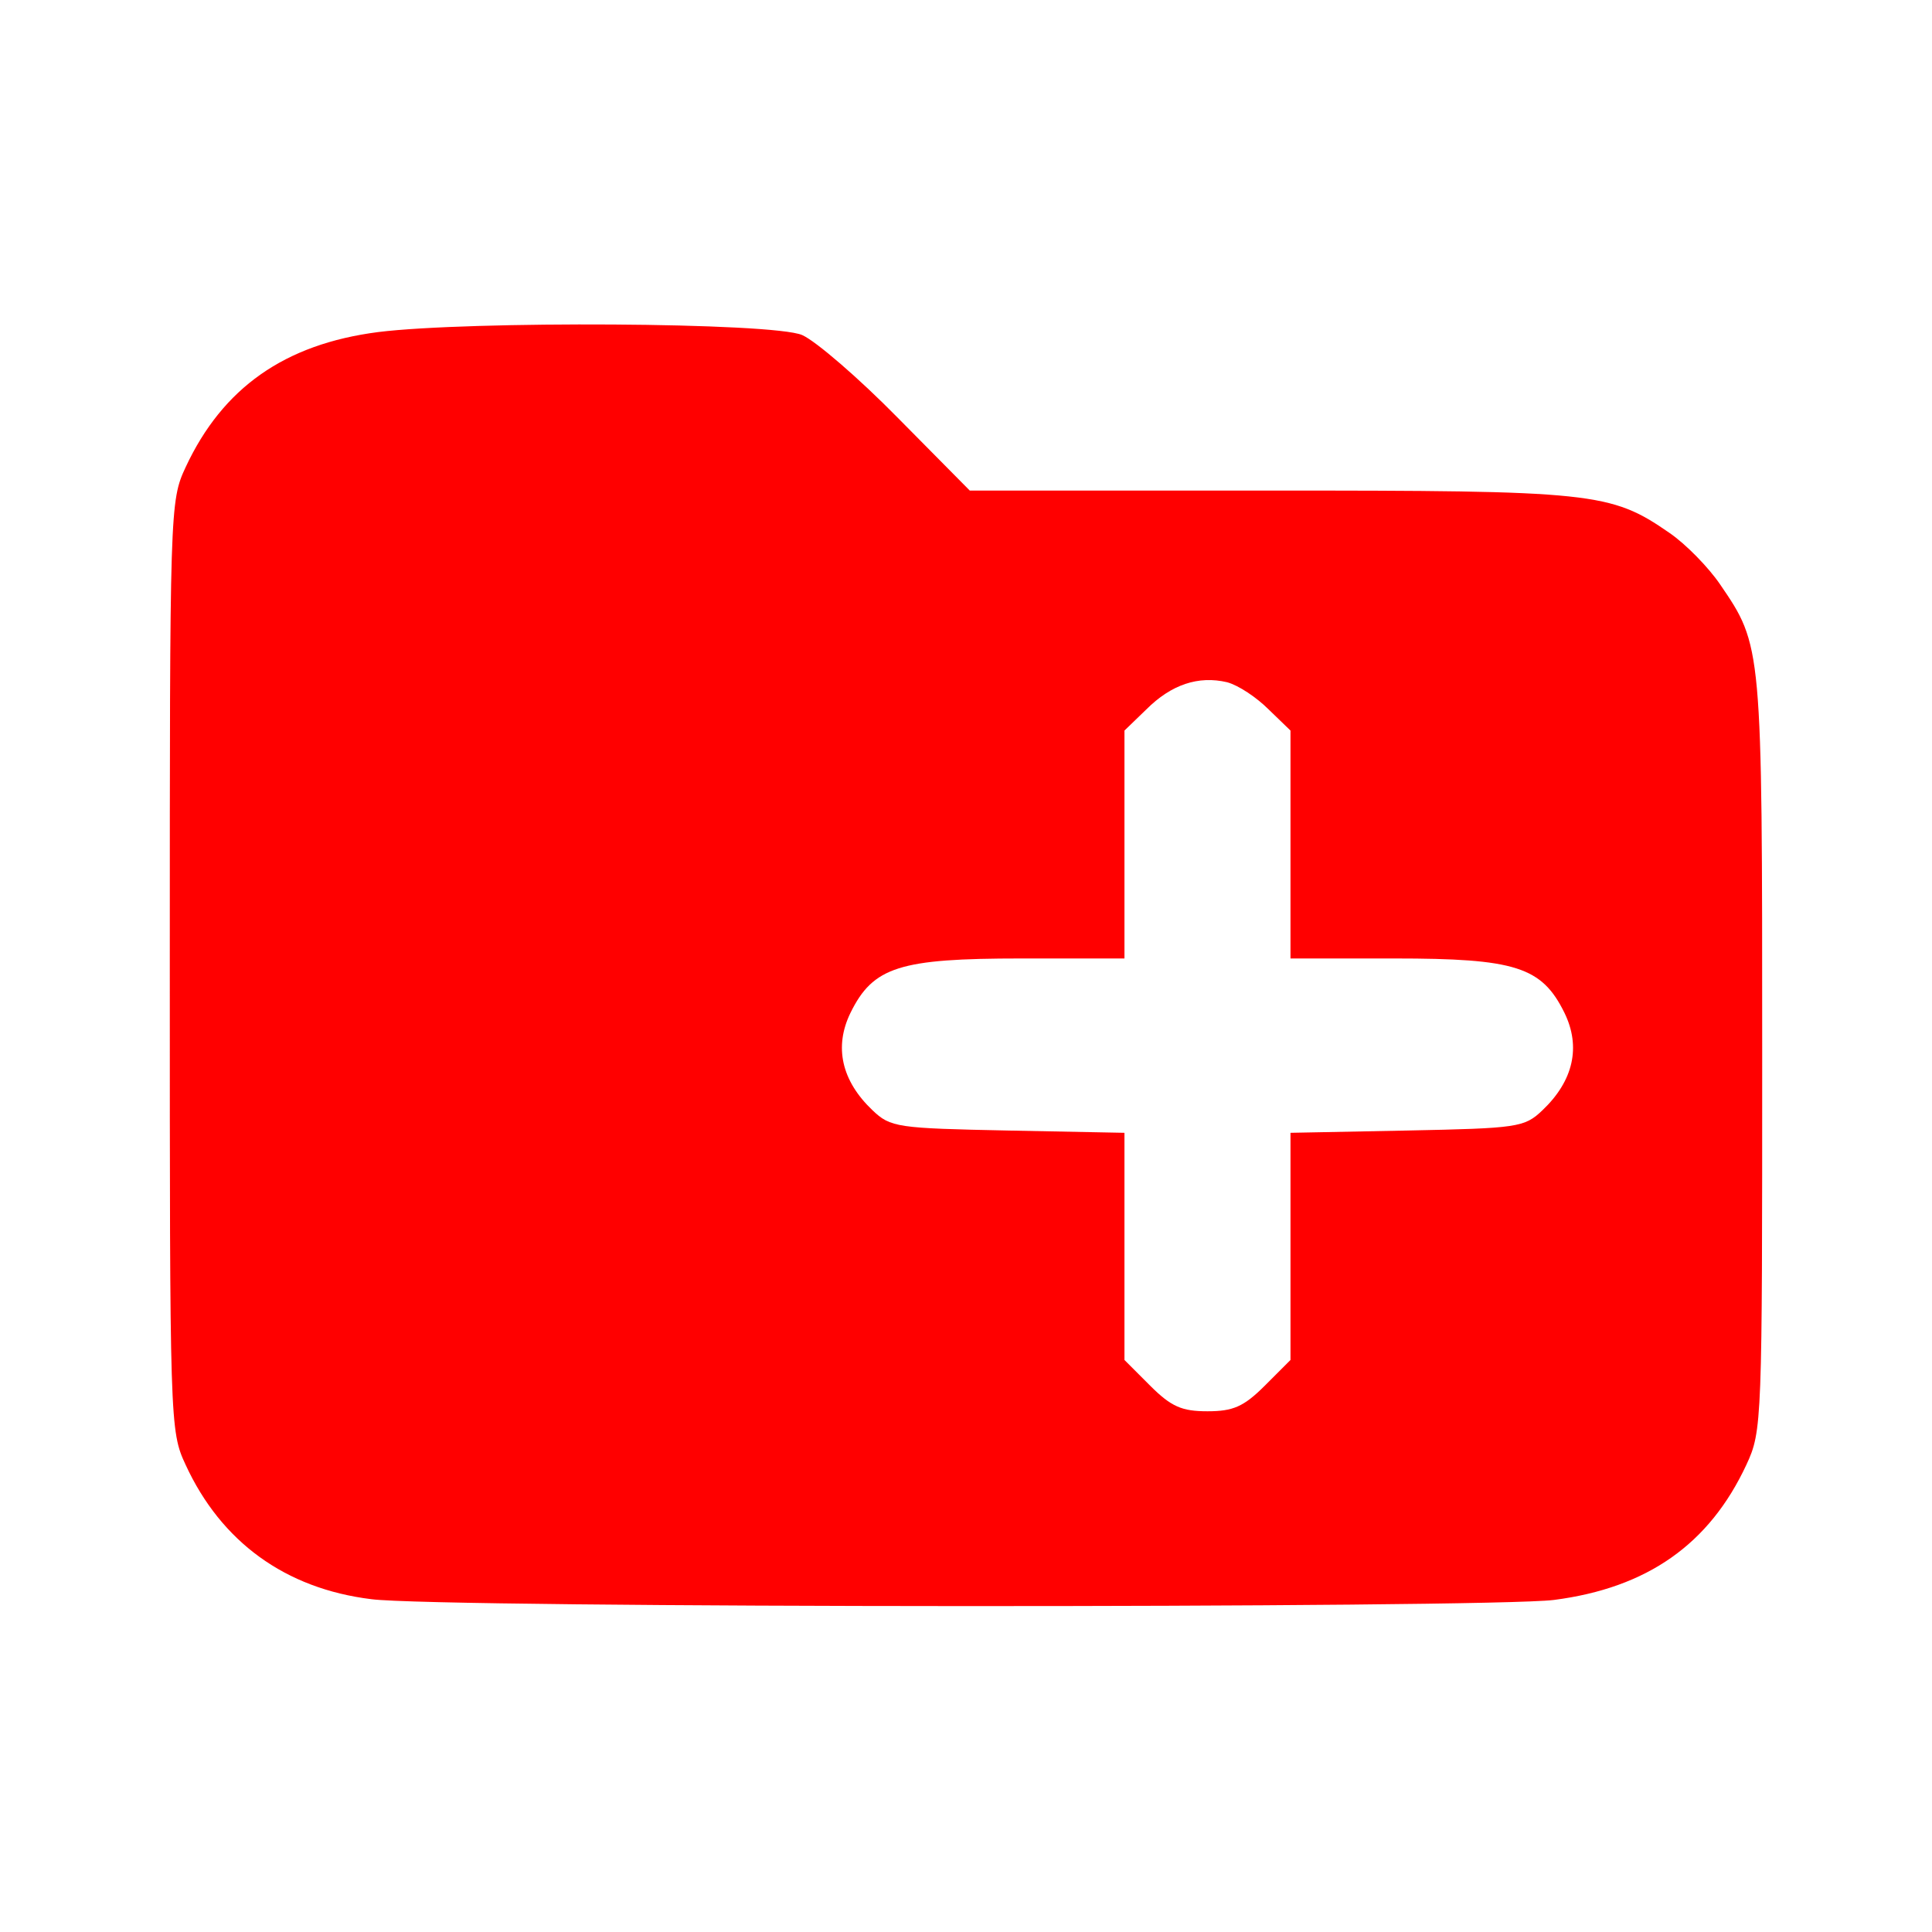
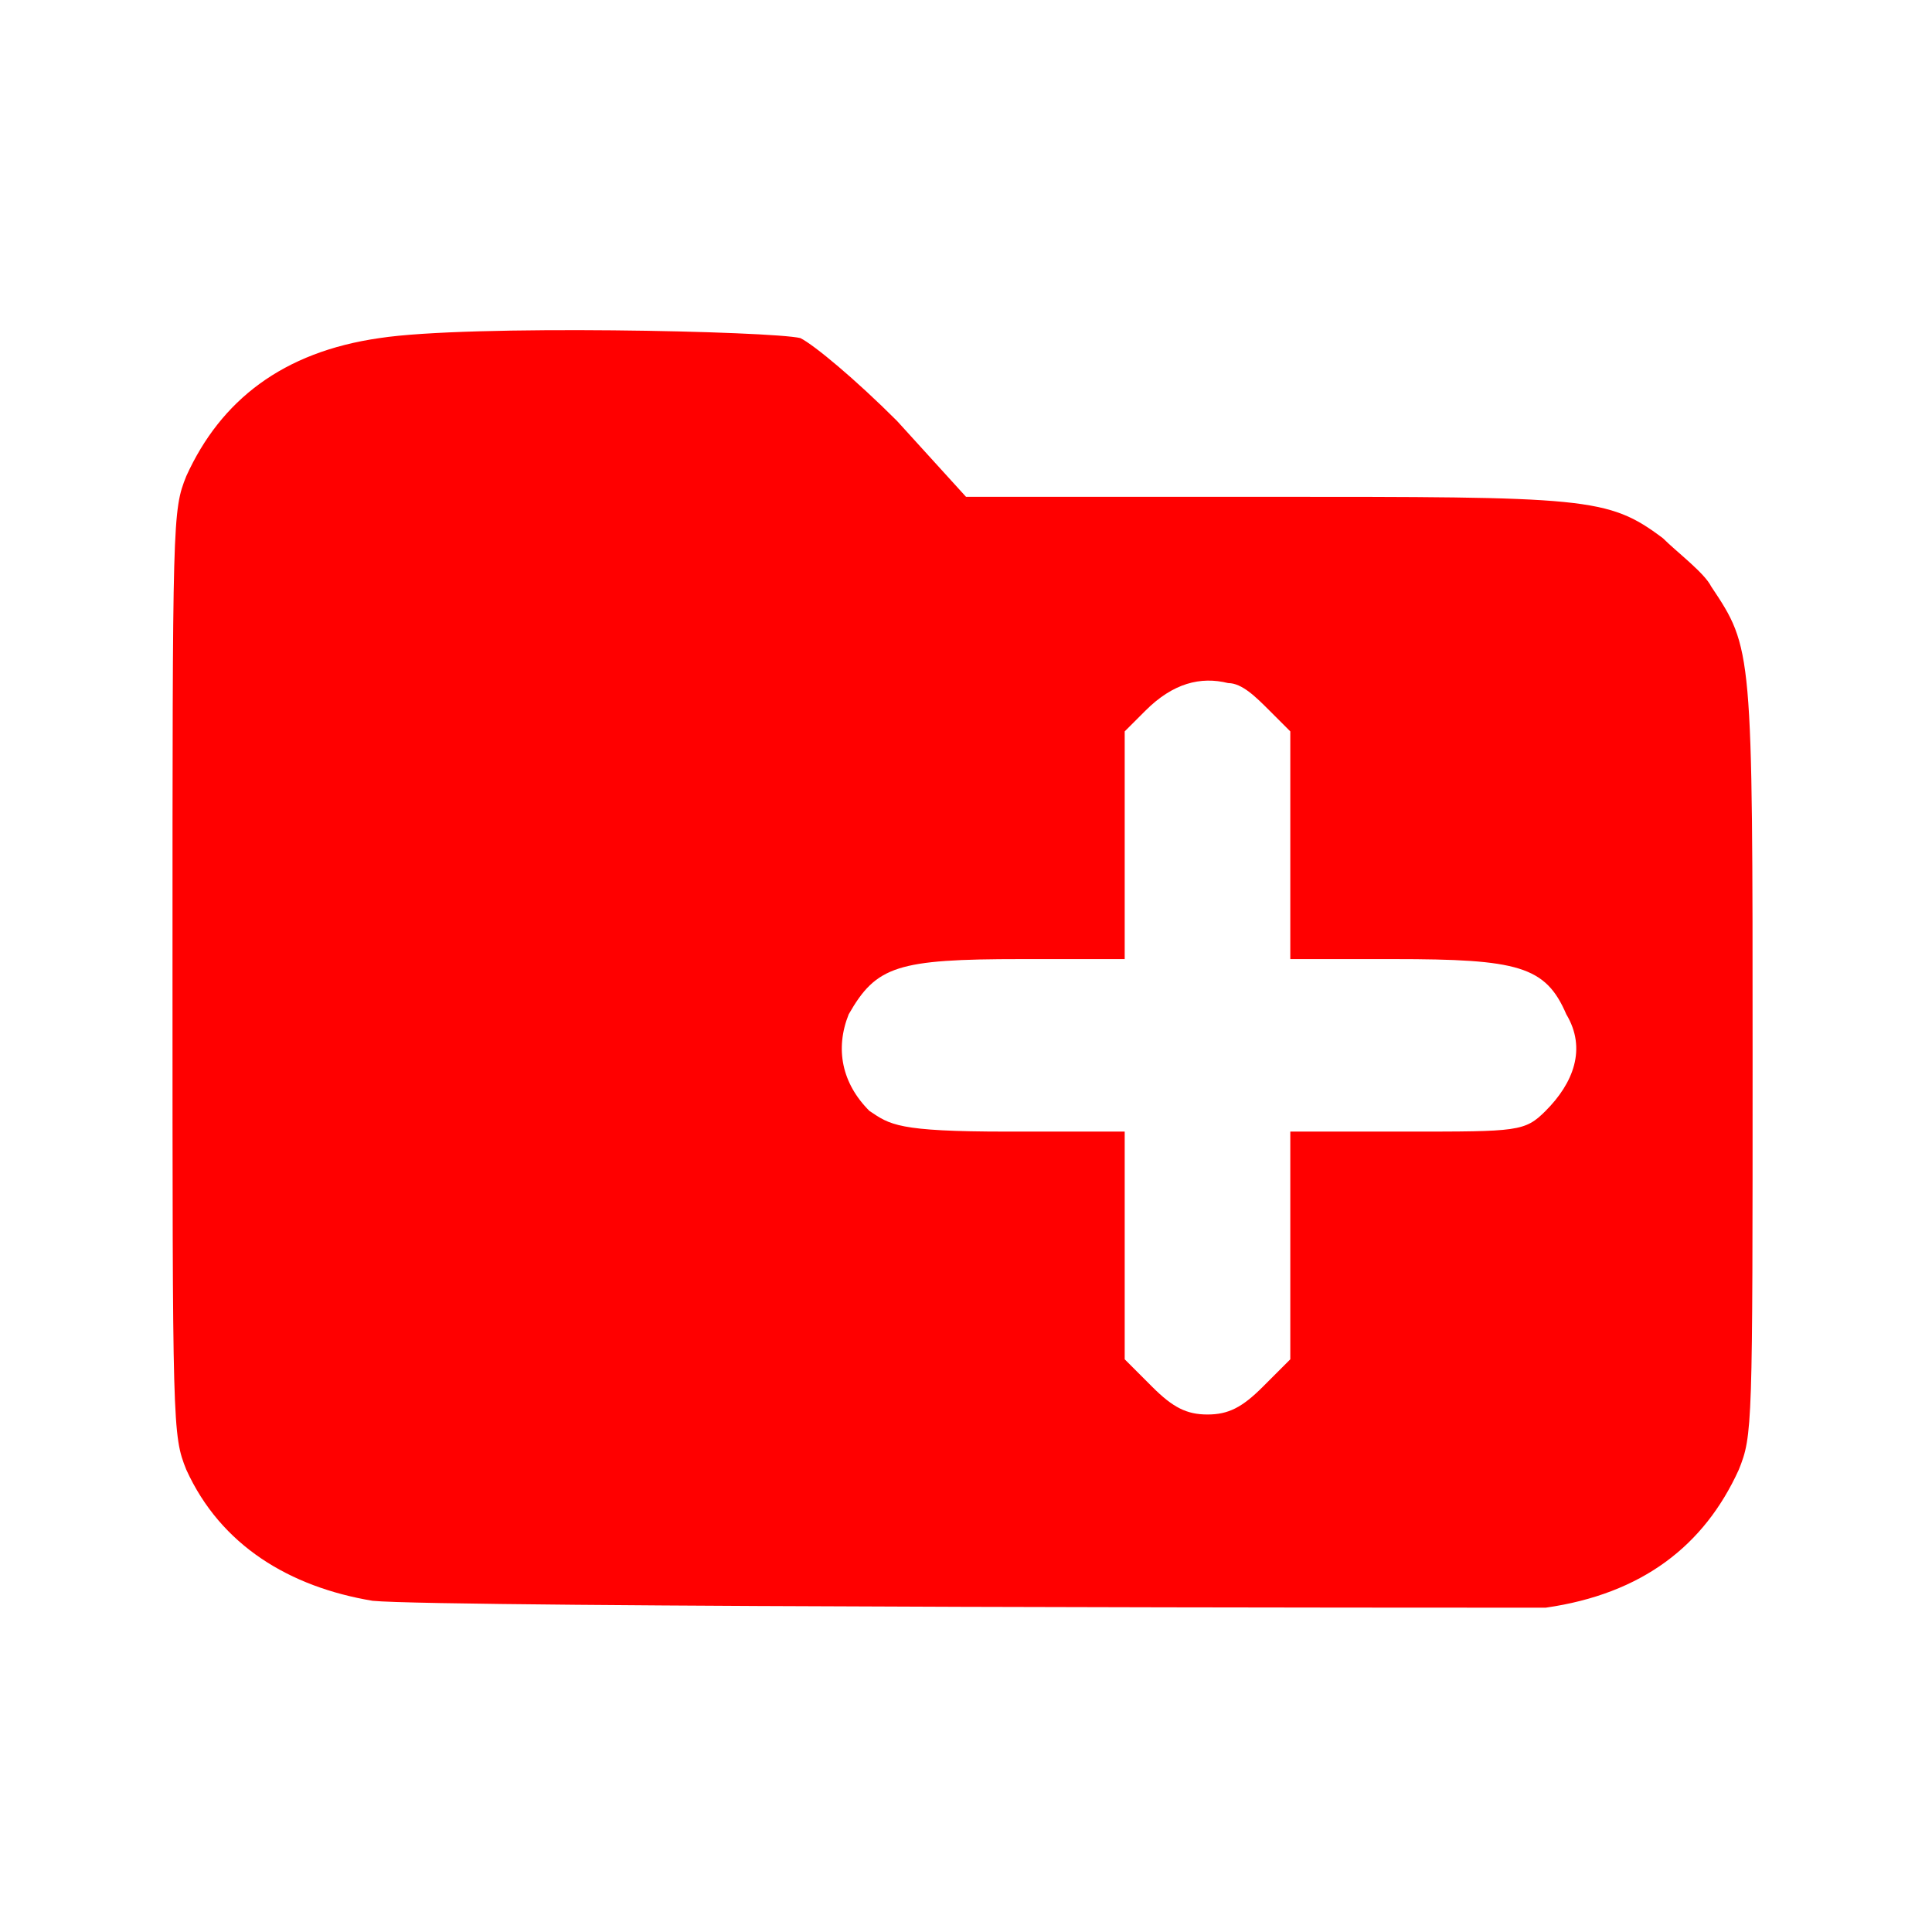
- <svg xmlns="http://www.w3.org/2000/svg" version="1.1" viewBox="0 0 256 256">
-   <path d="m49.199 211.9c-11.398-1.398-19.898-7.598-24.598-17.797-2.102-4.5-2.102-5.402-2.102-66.102 0-60.699 0-61.602 2.102-66.102 4.898-10.5 13.098-16.297 25.5-17.898 12-1.5 52.297-1.301 56.199 0.398 1.801 0.801 7.5 5.703 12.699 11l9.5 9.602h39.602c43 0 45.297 0.199 53.098 5.602 2.199 1.5 5.199 4.598 6.699 6.797 5.602 8.203 5.602 8 5.602 62.102 0 49 0 50.102-2.102 54.602-4.898 10.5-13.098 16.297-25.5 17.898-8.898 1.102-147.7 1.102-156.7-0.102zm118.4-28.297 3.398-3.402v-30.098l15.398-0.301c14.703-0.301 15.602-0.402 18-2.699 4.102-3.902 5.102-8.402 2.902-12.902-3-6.098-6.5-7.199-22.5-7.199h-13.801v-30.199l-2.898-2.801c-1.602-1.602-4-3.199-5.5-3.602-3.801-0.898-7.402 0.301-10.703 3.602l-2.898 2.801v30.199h-13.699c-16.102 0-19.602 1.102-22.602 7.199-2.199 4.5-1.199 9 2.902 12.902 2.398 2.297 3.297 2.398 18 2.699l15.398 0.301v30.098l3.398 3.402c2.801 2.797 4.203 3.398 7.602 3.398s4.801-0.602 7.602-3.398z" fill="#f00" />
+ <svg xmlns="http://www.w3.org/2000/svg" version="1.1" id="svg5" x="0px" y="0px" viewBox="0 0 28 28" style="enable-background:new 0 0 28 28;" xml:space="preserve">
+   <style type="text/css">
+ 	.st0{fill:#FF0000;}
+ </style>
+   <path id="path2" class="st0" d="M5.4,23.2c-1.2-0.2-2.2-0.8-2.7-1.9c-0.2-0.5-0.2-0.6-0.2-7.2s0-6.7,0.2-7.2c0.5-1.1,1.4-1.8,2.8-2  c1.3-0.2,5.7-0.1,6.1,0c0.2,0.1,0.8,0.6,1.4,1.2l1,1.1h4.3c4.7,0,5,0,5.8,0.6c0.2,0.2,0.6,0.5,0.7,0.7c0.6,0.9,0.6,0.9,0.6,6.8  c0,5.4,0,5.5-0.2,6c-0.5,1.1-1.4,1.8-2.8,2C21.5,23.3,6.4,23.3,5.4,23.2z M18.3,20.1l0.4-0.4v-3.3l1.7,0c1.6,0,1.7,0,2-0.3  c0.4-0.4,0.6-0.9,0.3-1.4c-0.3-0.7-0.7-0.8-2.5-0.8h-1.5v-3.3l-0.3-0.3c-0.2-0.2-0.4-0.4-0.6-0.4c-0.4-0.1-0.8,0-1.2,0.4l-0.3,0.3  v3.3h-1.5c-1.8,0-2.1,0.1-2.5,0.8c-0.2,0.5-0.1,1,0.3,1.4c0.3,0.2,0.4,0.3,2,0.3l1.7,0v3.3l0.4,0.4c0.3,0.3,0.5,0.4,0.8,0.4  S18,20.4,18.3,20.1z" />
</svg>
